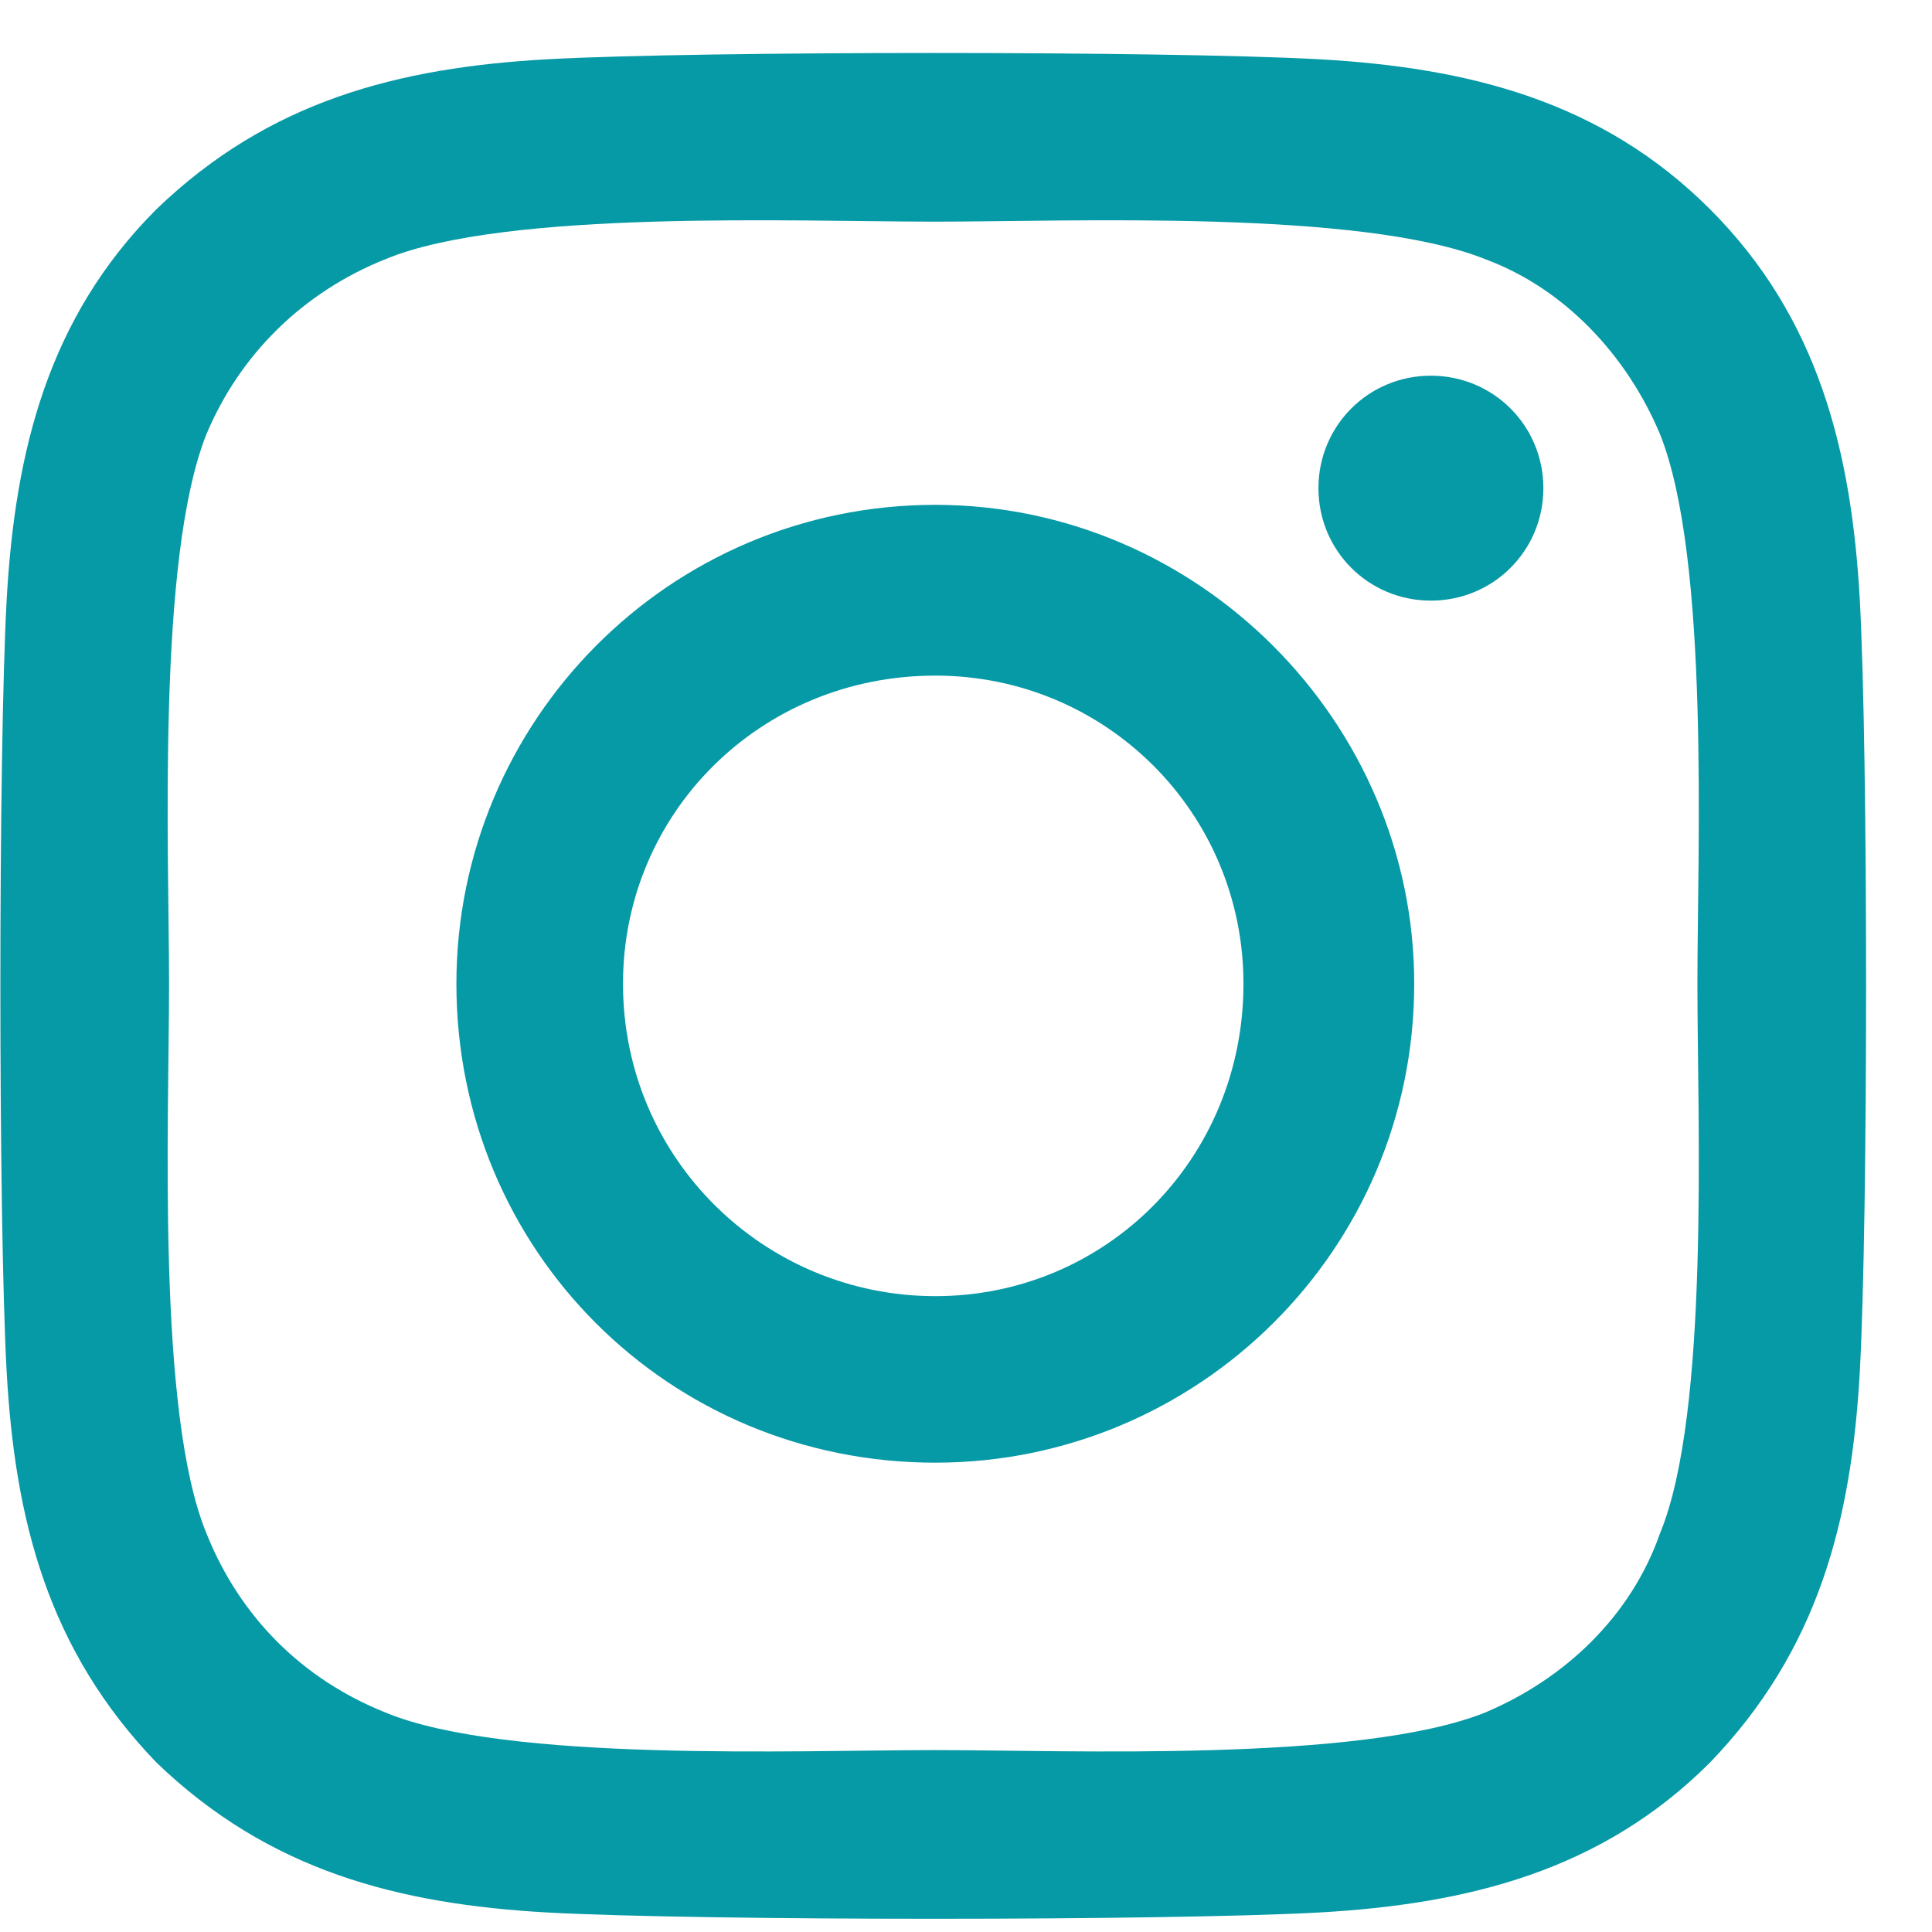
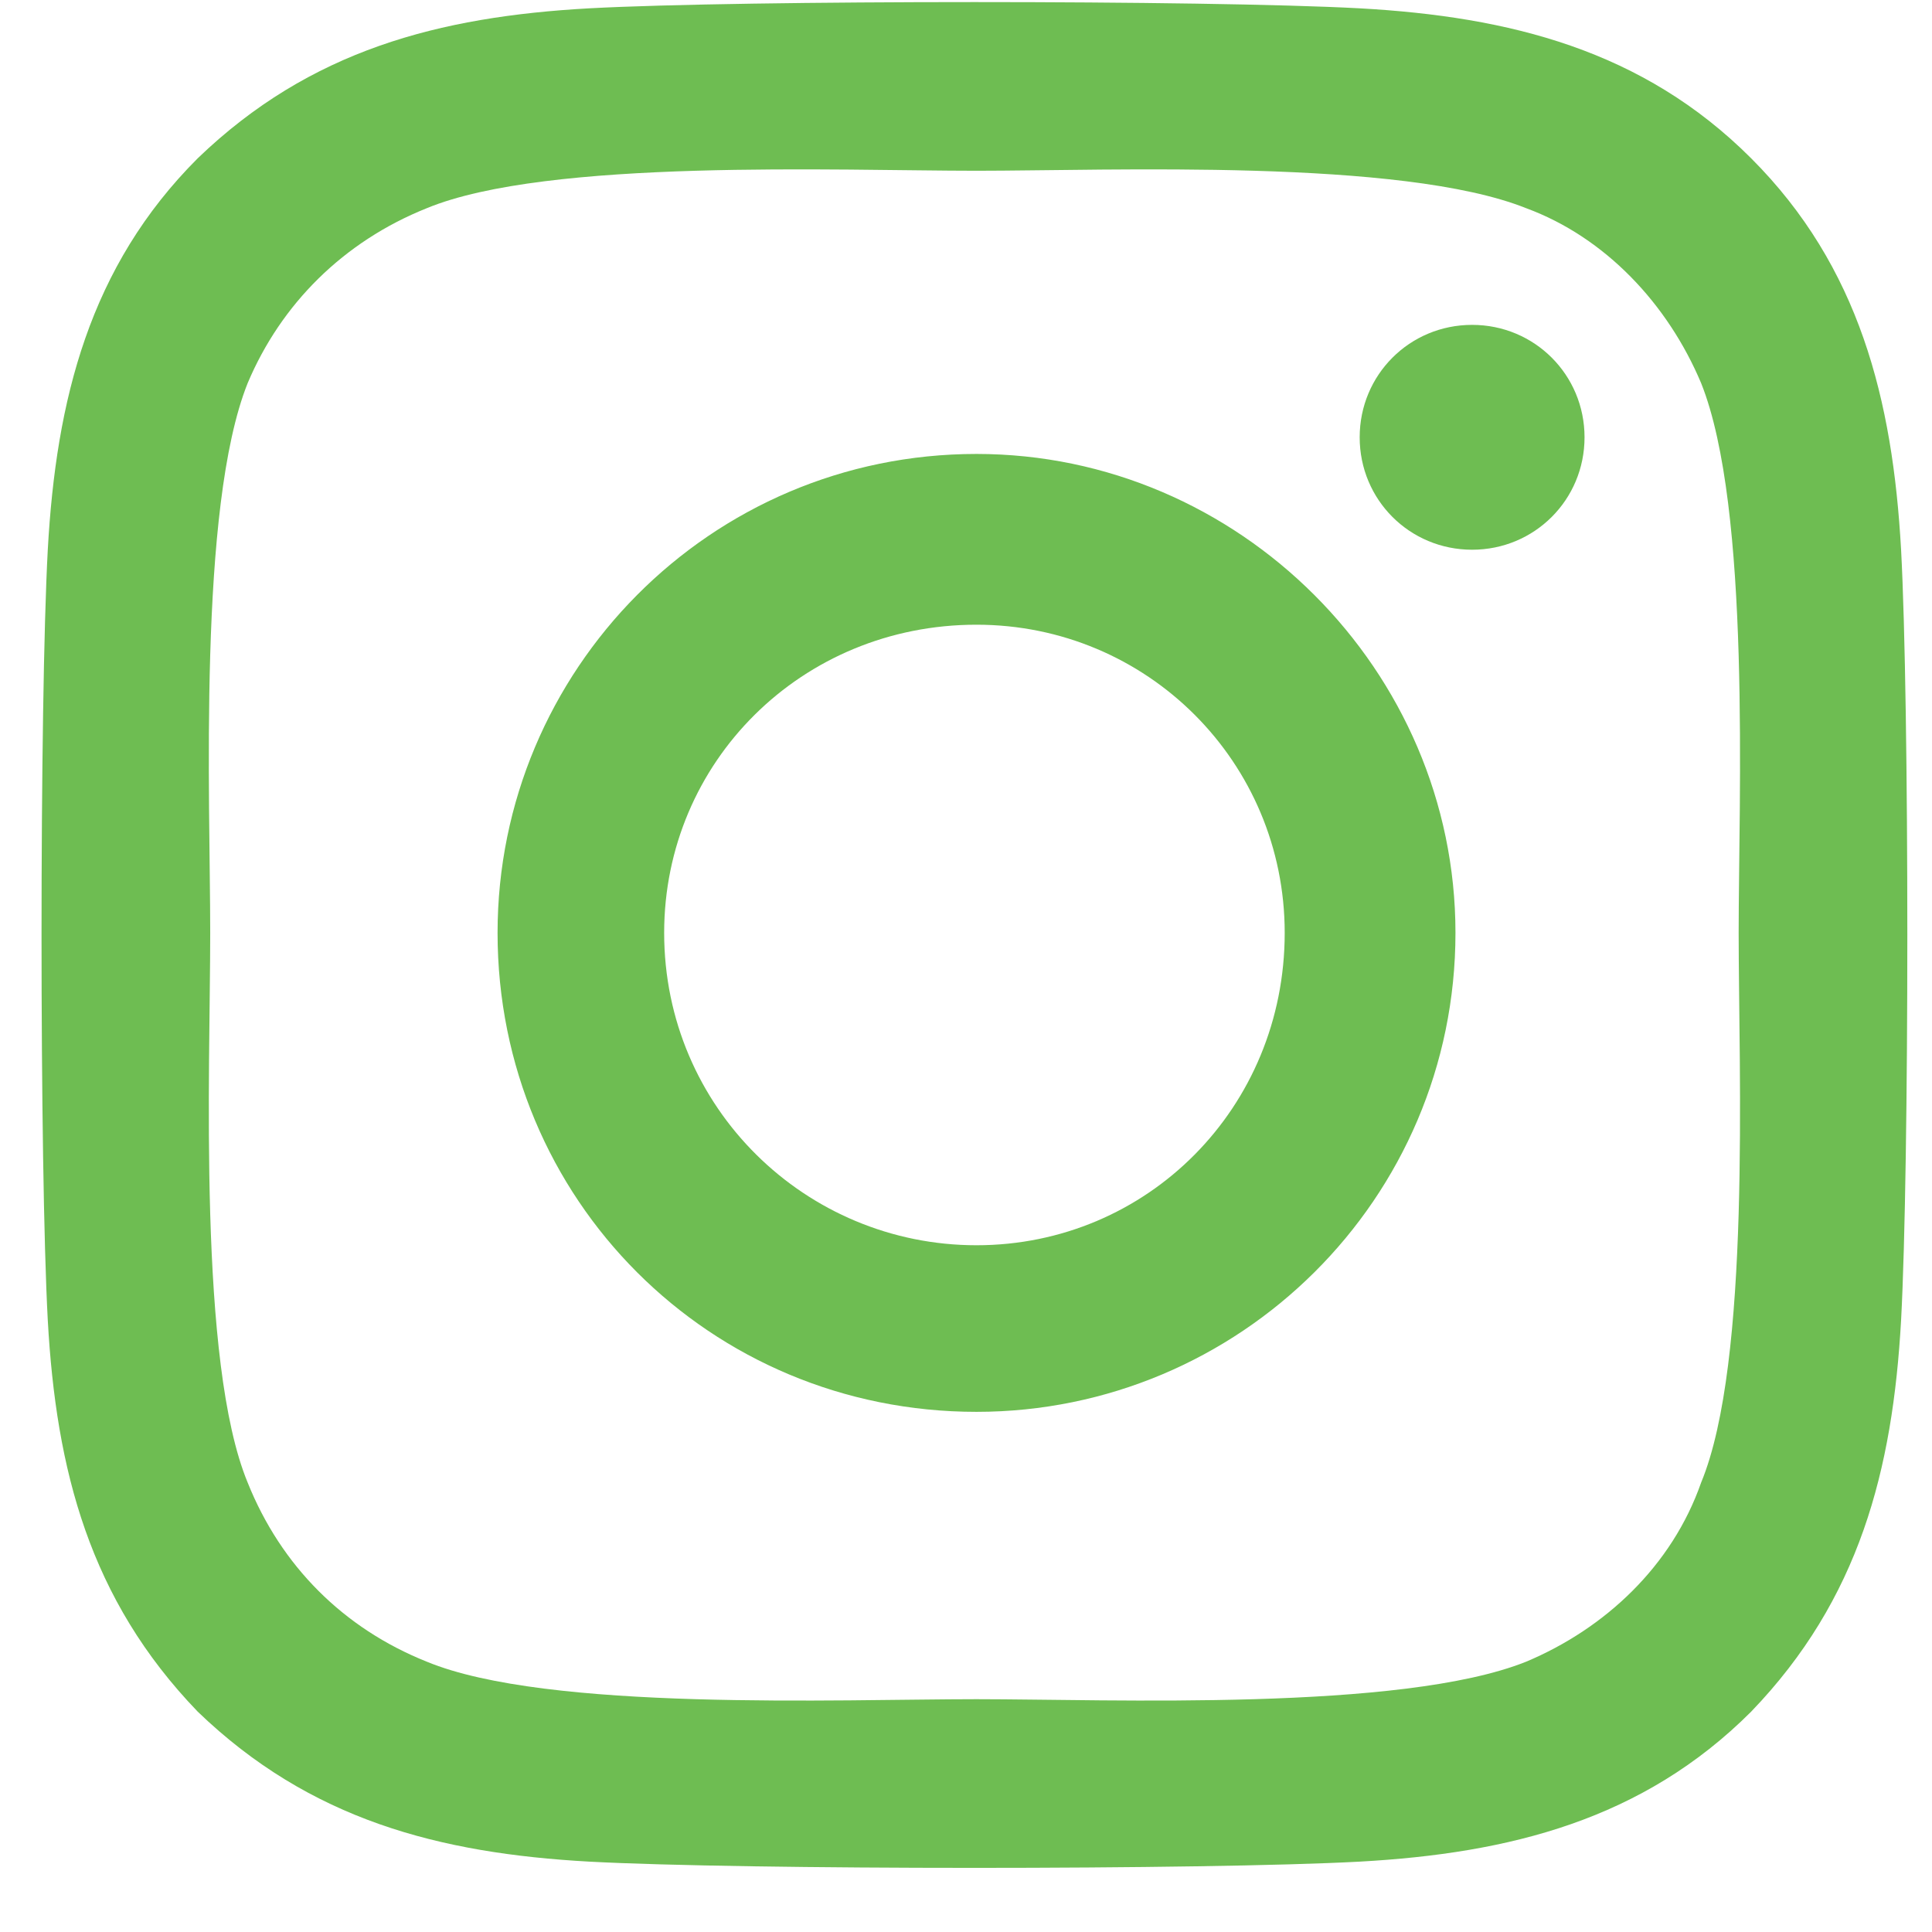
<svg xmlns="http://www.w3.org/2000/svg" width="26" height="26" viewBox="0 0 26 26" fill="none">
-   <path d="M12.587 6.794C9 6.794 6.142 9.708 6.142 13.239C6.142 16.826 9 19.684 12.587 19.684C16.118 19.684 19.032 16.826 19.032 13.239C19.032 9.708 16.118 6.794 12.587 6.794ZM12.587 17.443C10.289 17.443 8.384 15.593 8.384 13.239C8.384 10.941 10.233 9.092 12.587 9.092C14.885 9.092 16.734 10.941 16.734 13.239C16.734 15.593 14.885 17.443 12.587 17.443ZM20.77 6.57C20.77 5.729 20.097 5.056 19.256 5.056C18.416 5.056 17.743 5.729 17.743 6.57C17.743 7.41 18.416 8.083 19.256 8.083C20.097 8.083 20.77 7.41 20.77 6.57ZM25.029 8.083C24.917 6.065 24.469 4.272 23.012 2.815C21.554 1.357 19.761 0.909 17.743 0.797C15.669 0.685 9.448 0.685 7.375 0.797C5.357 0.909 3.62 1.357 2.106 2.815C0.649 4.272 0.201 6.065 0.089 8.083C-0.023 10.157 -0.023 16.378 0.089 18.451C0.201 20.469 0.649 22.207 2.106 23.72C3.62 25.177 5.357 25.625 7.375 25.738C9.448 25.85 15.669 25.85 17.743 25.738C19.761 25.625 21.554 25.177 23.012 23.72C24.469 22.207 24.917 20.469 25.029 18.451C25.141 16.378 25.141 10.157 25.029 8.083ZM22.339 20.637C21.947 21.758 21.05 22.599 19.985 23.047C18.304 23.72 14.38 23.552 12.587 23.552C10.738 23.552 6.814 23.72 5.189 23.047C4.068 22.599 3.227 21.758 2.779 20.637C2.106 19.012 2.275 15.089 2.275 13.239C2.275 11.446 2.106 7.522 2.779 5.841C3.227 4.776 4.068 3.936 5.189 3.487C6.814 2.815 10.738 2.983 12.587 2.983C14.38 2.983 18.304 2.815 19.985 3.487C21.05 3.88 21.891 4.776 22.339 5.841C23.012 7.522 22.843 11.446 22.843 13.239C22.843 15.089 23.012 19.012 22.339 20.637Z" fill="#0699A6" />
+   <path d="M13.141 6.109C9.554 6.109 6.696 9.023 6.696 12.554C6.696 16.141 9.554 19 13.141 19C16.672 19 19.587 16.141 19.587 12.554C19.587 9.023 16.672 6.109 13.141 6.109ZM13.141 16.758C10.843 16.758 8.938 14.908 8.938 12.554C8.938 10.256 10.787 8.407 13.141 8.407C15.439 8.407 17.289 10.256 17.289 12.554C17.289 14.908 15.439 16.758 13.141 16.758ZM21.324 5.885C21.324 5.044 20.651 4.372 19.811 4.372C18.97 4.372 18.298 5.044 18.298 5.885C18.298 6.726 18.97 7.398 19.811 7.398C20.651 7.398 21.324 6.726 21.324 5.885ZM25.584 7.398C25.471 5.38 25.023 3.587 23.566 2.13C22.109 0.673 20.315 0.224 18.298 0.112C16.224 -7.95722e-06 10.003 -7.95722e-06 7.929 0.112C5.911 0.224 4.174 0.673 2.661 2.13C1.203 3.587 0.755 5.38 0.643 7.398C0.531 9.472 0.531 15.693 0.643 17.767C0.755 19.784 1.203 21.522 2.661 23.035C4.174 24.492 5.911 24.941 7.929 25.053C10.003 25.165 16.224 25.165 18.298 25.053C20.315 24.941 22.109 24.492 23.566 23.035C25.023 21.522 25.471 19.784 25.584 17.767C25.696 15.693 25.696 9.472 25.584 7.398ZM22.893 19.952C22.501 21.073 21.604 21.914 20.539 22.362C18.858 23.035 14.935 22.867 13.141 22.867C11.292 22.867 7.369 23.035 5.743 22.362C4.622 21.914 3.782 21.073 3.333 19.952C2.661 18.327 2.829 14.404 2.829 12.554C2.829 10.761 2.661 6.838 3.333 5.156C3.782 4.091 4.622 3.251 5.743 2.802C7.369 2.13 11.292 2.298 13.141 2.298C14.935 2.298 18.858 2.13 20.539 2.802C21.604 3.195 22.445 4.091 22.893 5.156C23.566 6.838 23.398 10.761 23.398 12.554C23.398 14.404 23.566 18.327 22.893 19.952Z" fill="#6EBD52" />
</svg>
